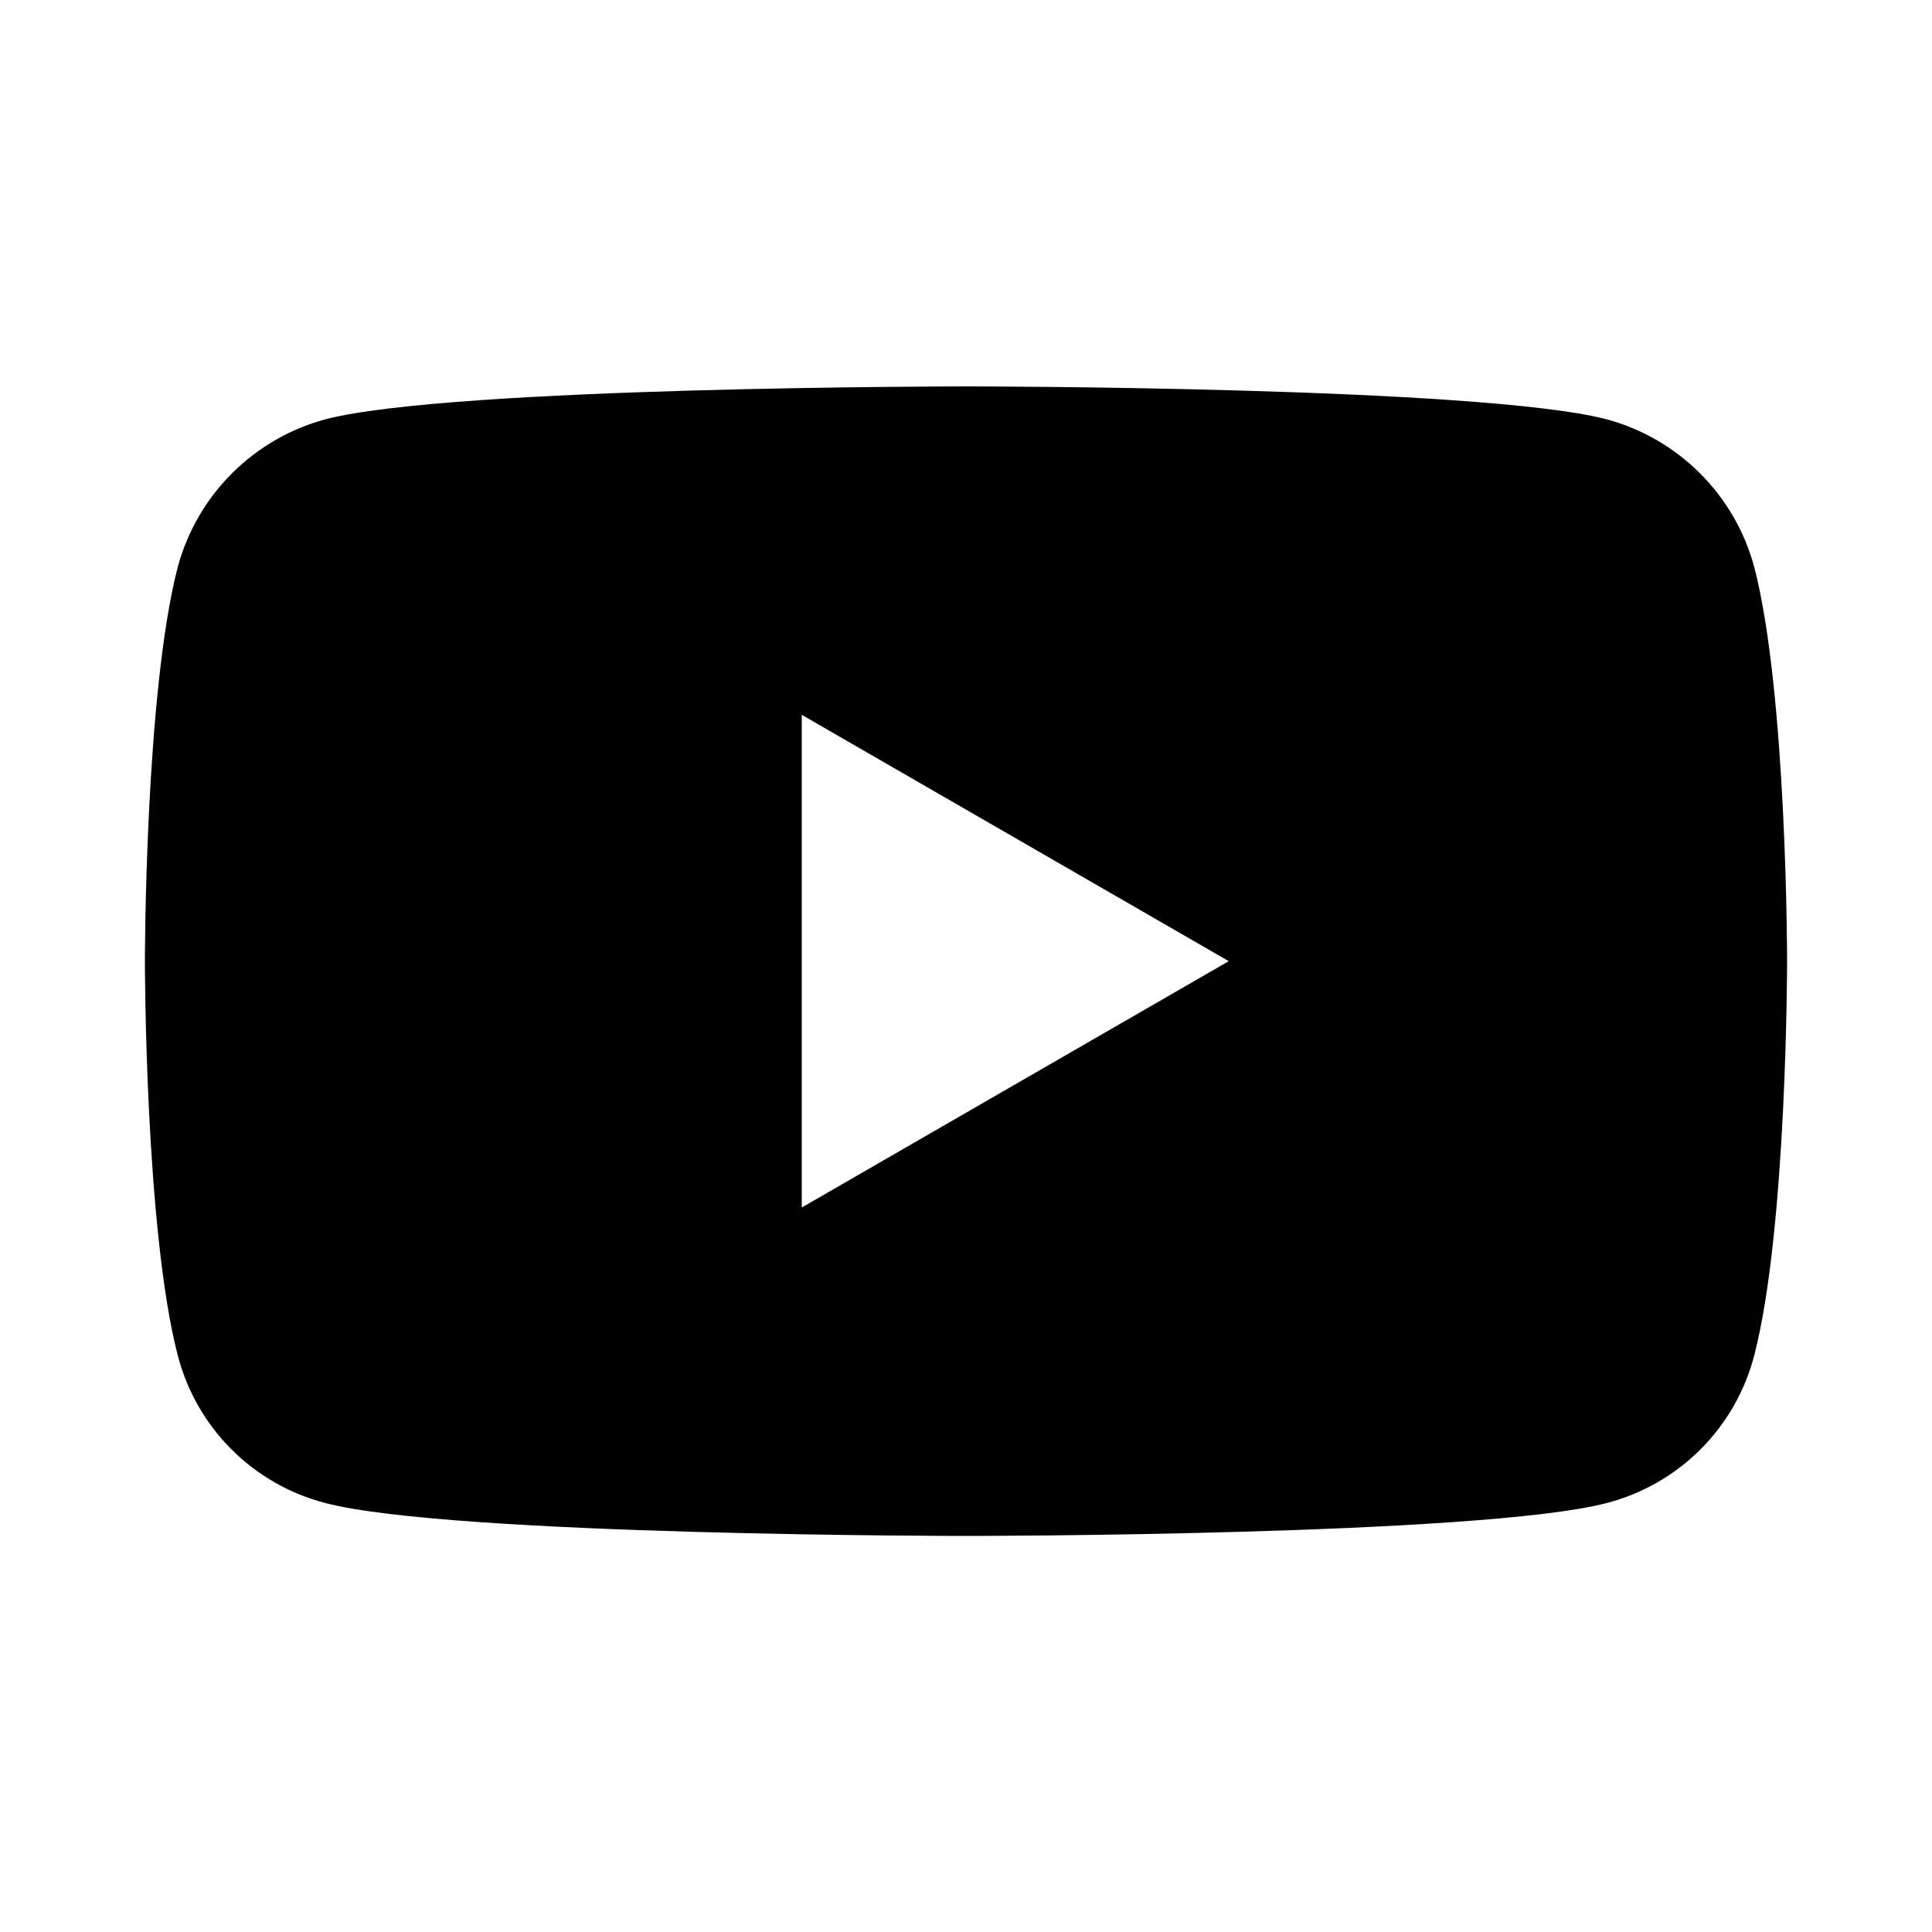
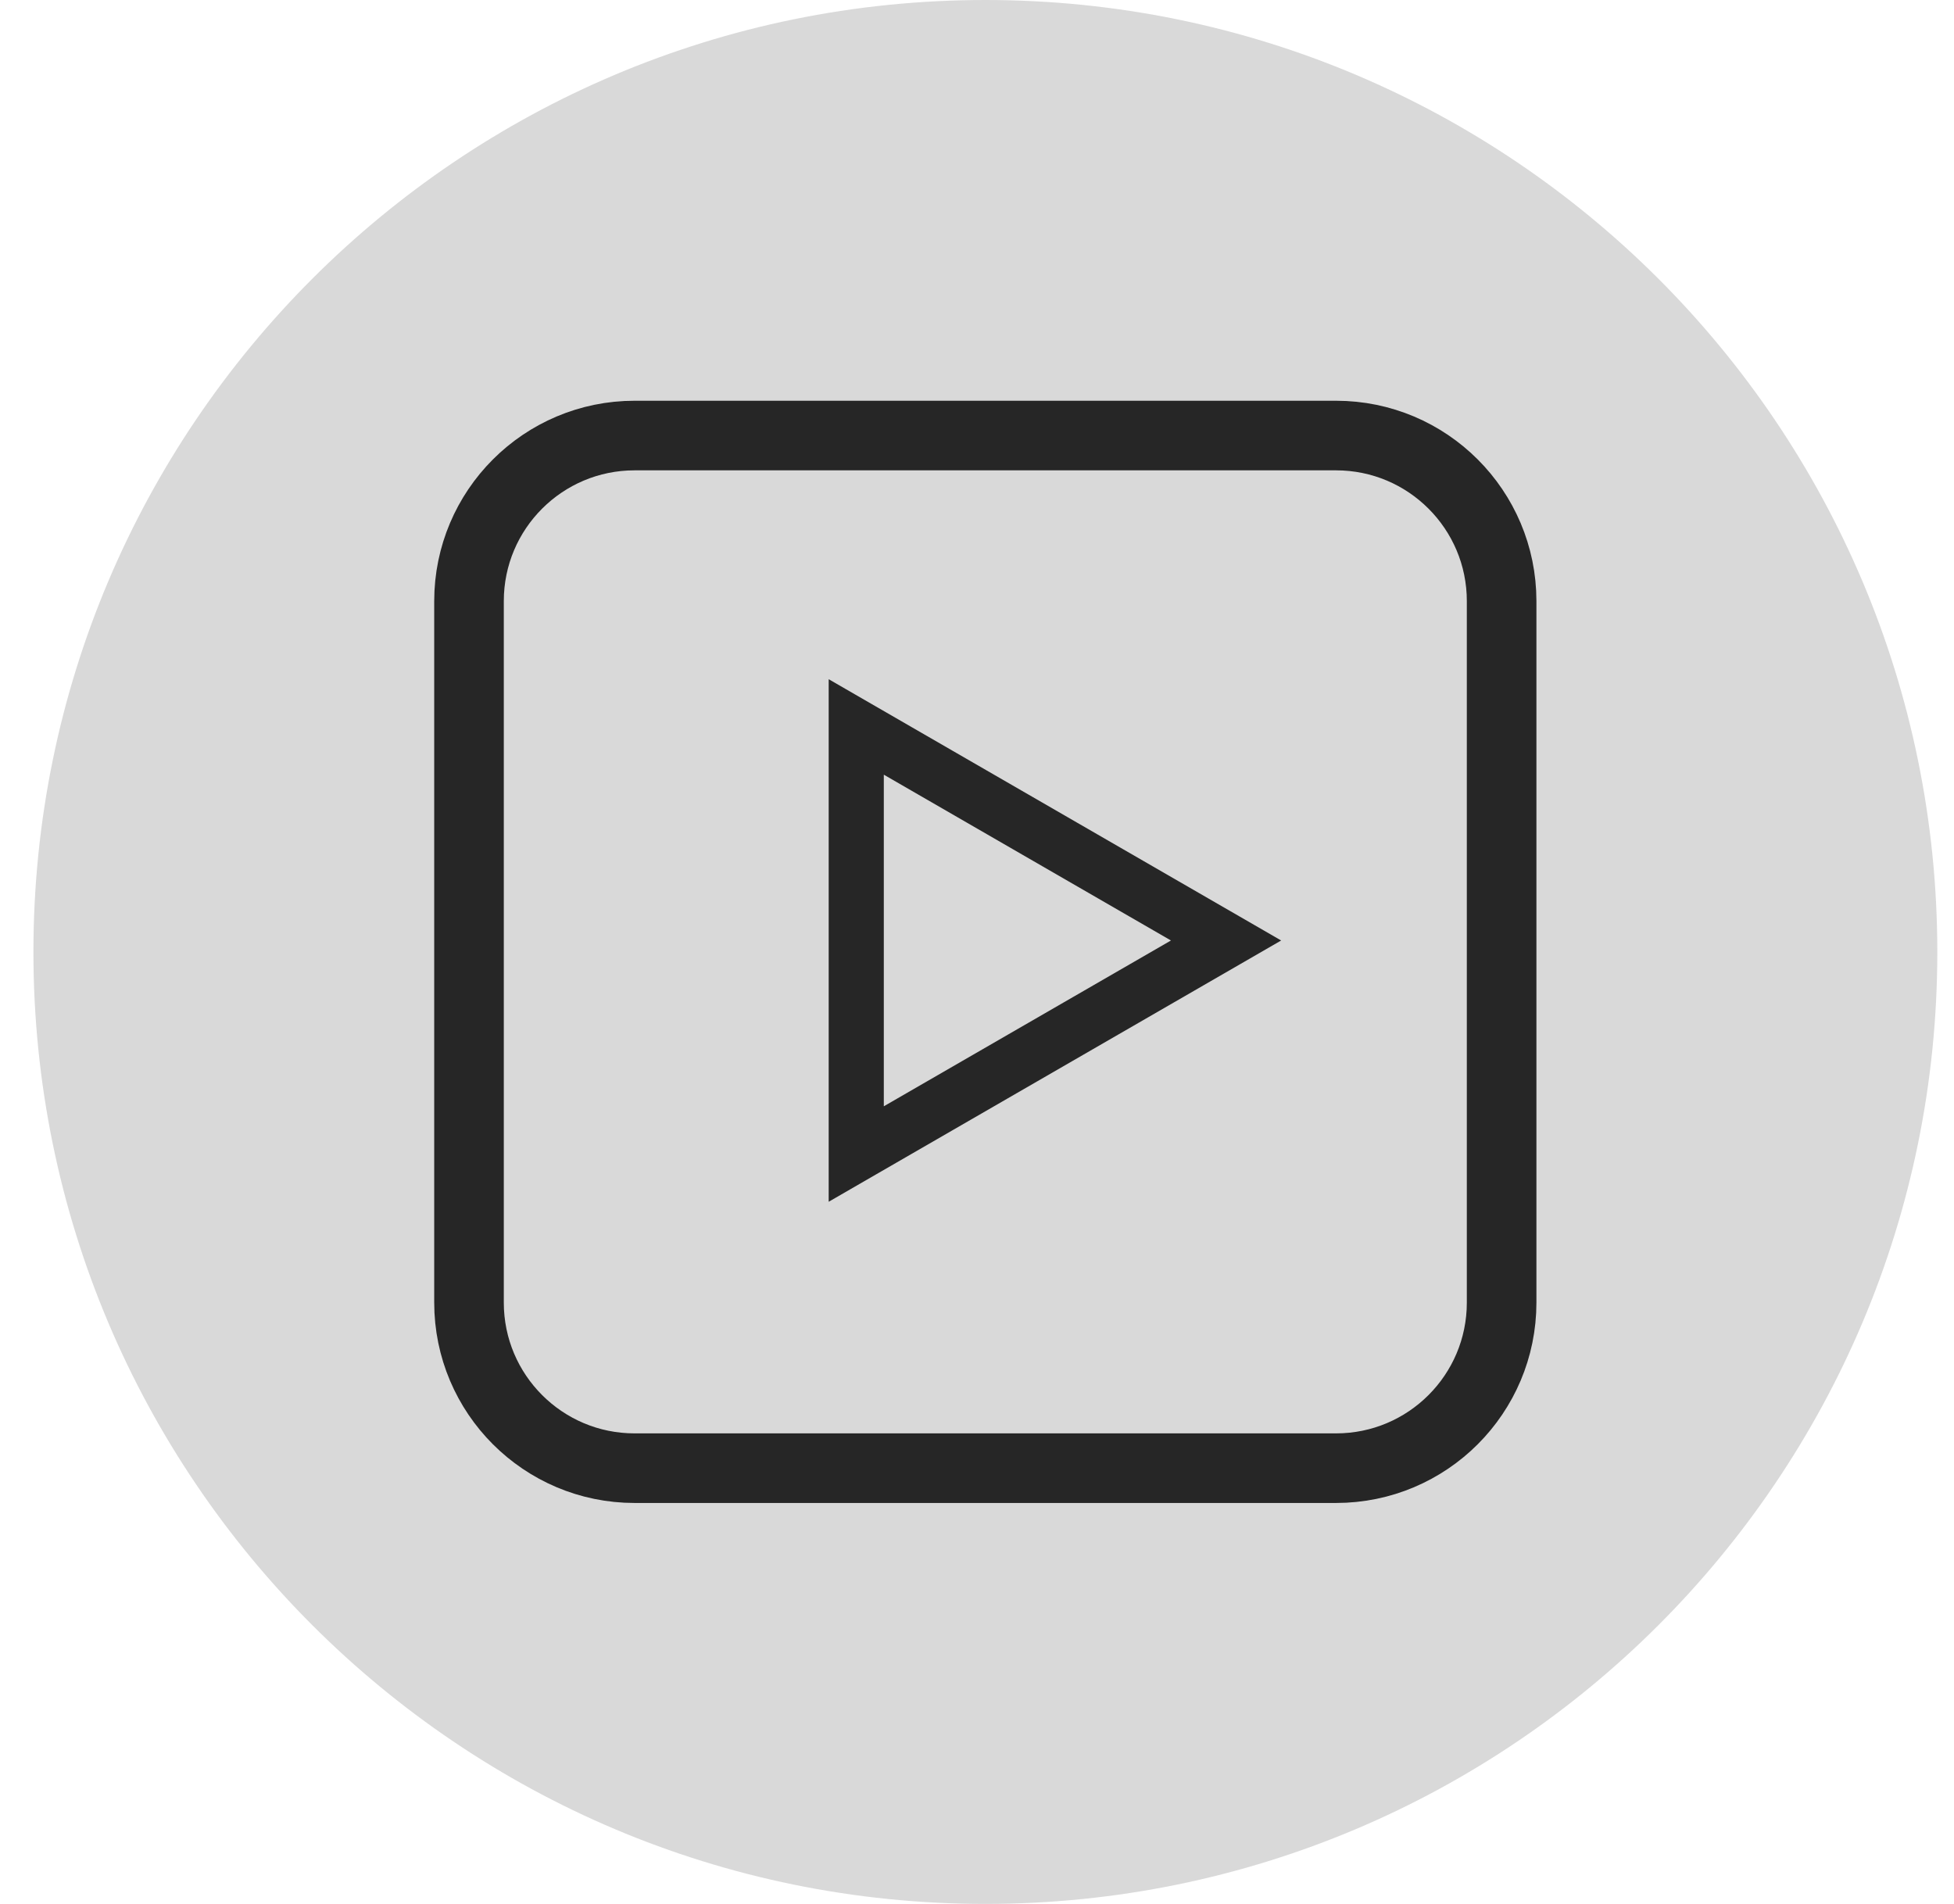
- <svg class="icon icon-youtube" viewBox="0 0 20 20">
-   <path fill="currentColor" d="M18.16 5.87c.34 1.309.34 4.08.34 4.08s0 2.771-.34 4.08a2.13 2.13 0 0 1-1.53 1.53c-1.309.34-6.63.34-6.63.34s-5.321 0-6.63-.34a2.13 2.13 0 0 1-1.53-1.53c-.34-1.309-.34-4.08-.34-4.08s0-2.771.34-4.08a2.17 2.17 0 0 1 1.53-1.53C4.679 4 10 4 10 4s5.321 0 6.63.34a2.17 2.17 0 0 1 1.53 1.53M8.3 12.5l4.42-2.55L8.3 7.4z" />
+ <svg xmlns="http://www.w3.org/2000/svg" class="icon icon-youtube" width="39" height="38" viewBox="0 0 39 38" fill="none">
+   <rect x="0.667" width="38" height="38" rx="19" fill="#D9D9D9" />
+   <rect x="9.361" y="8.693" width="20.61" height="20.61" rx="3.305" stroke="#262626" stroke-width="1.389" />
+   <path d="M17.09 14.509L24.471 18.771L17.09 23.033L17.09 14.509Z" stroke="#262626" stroke-width="1.1" />
</svg>
